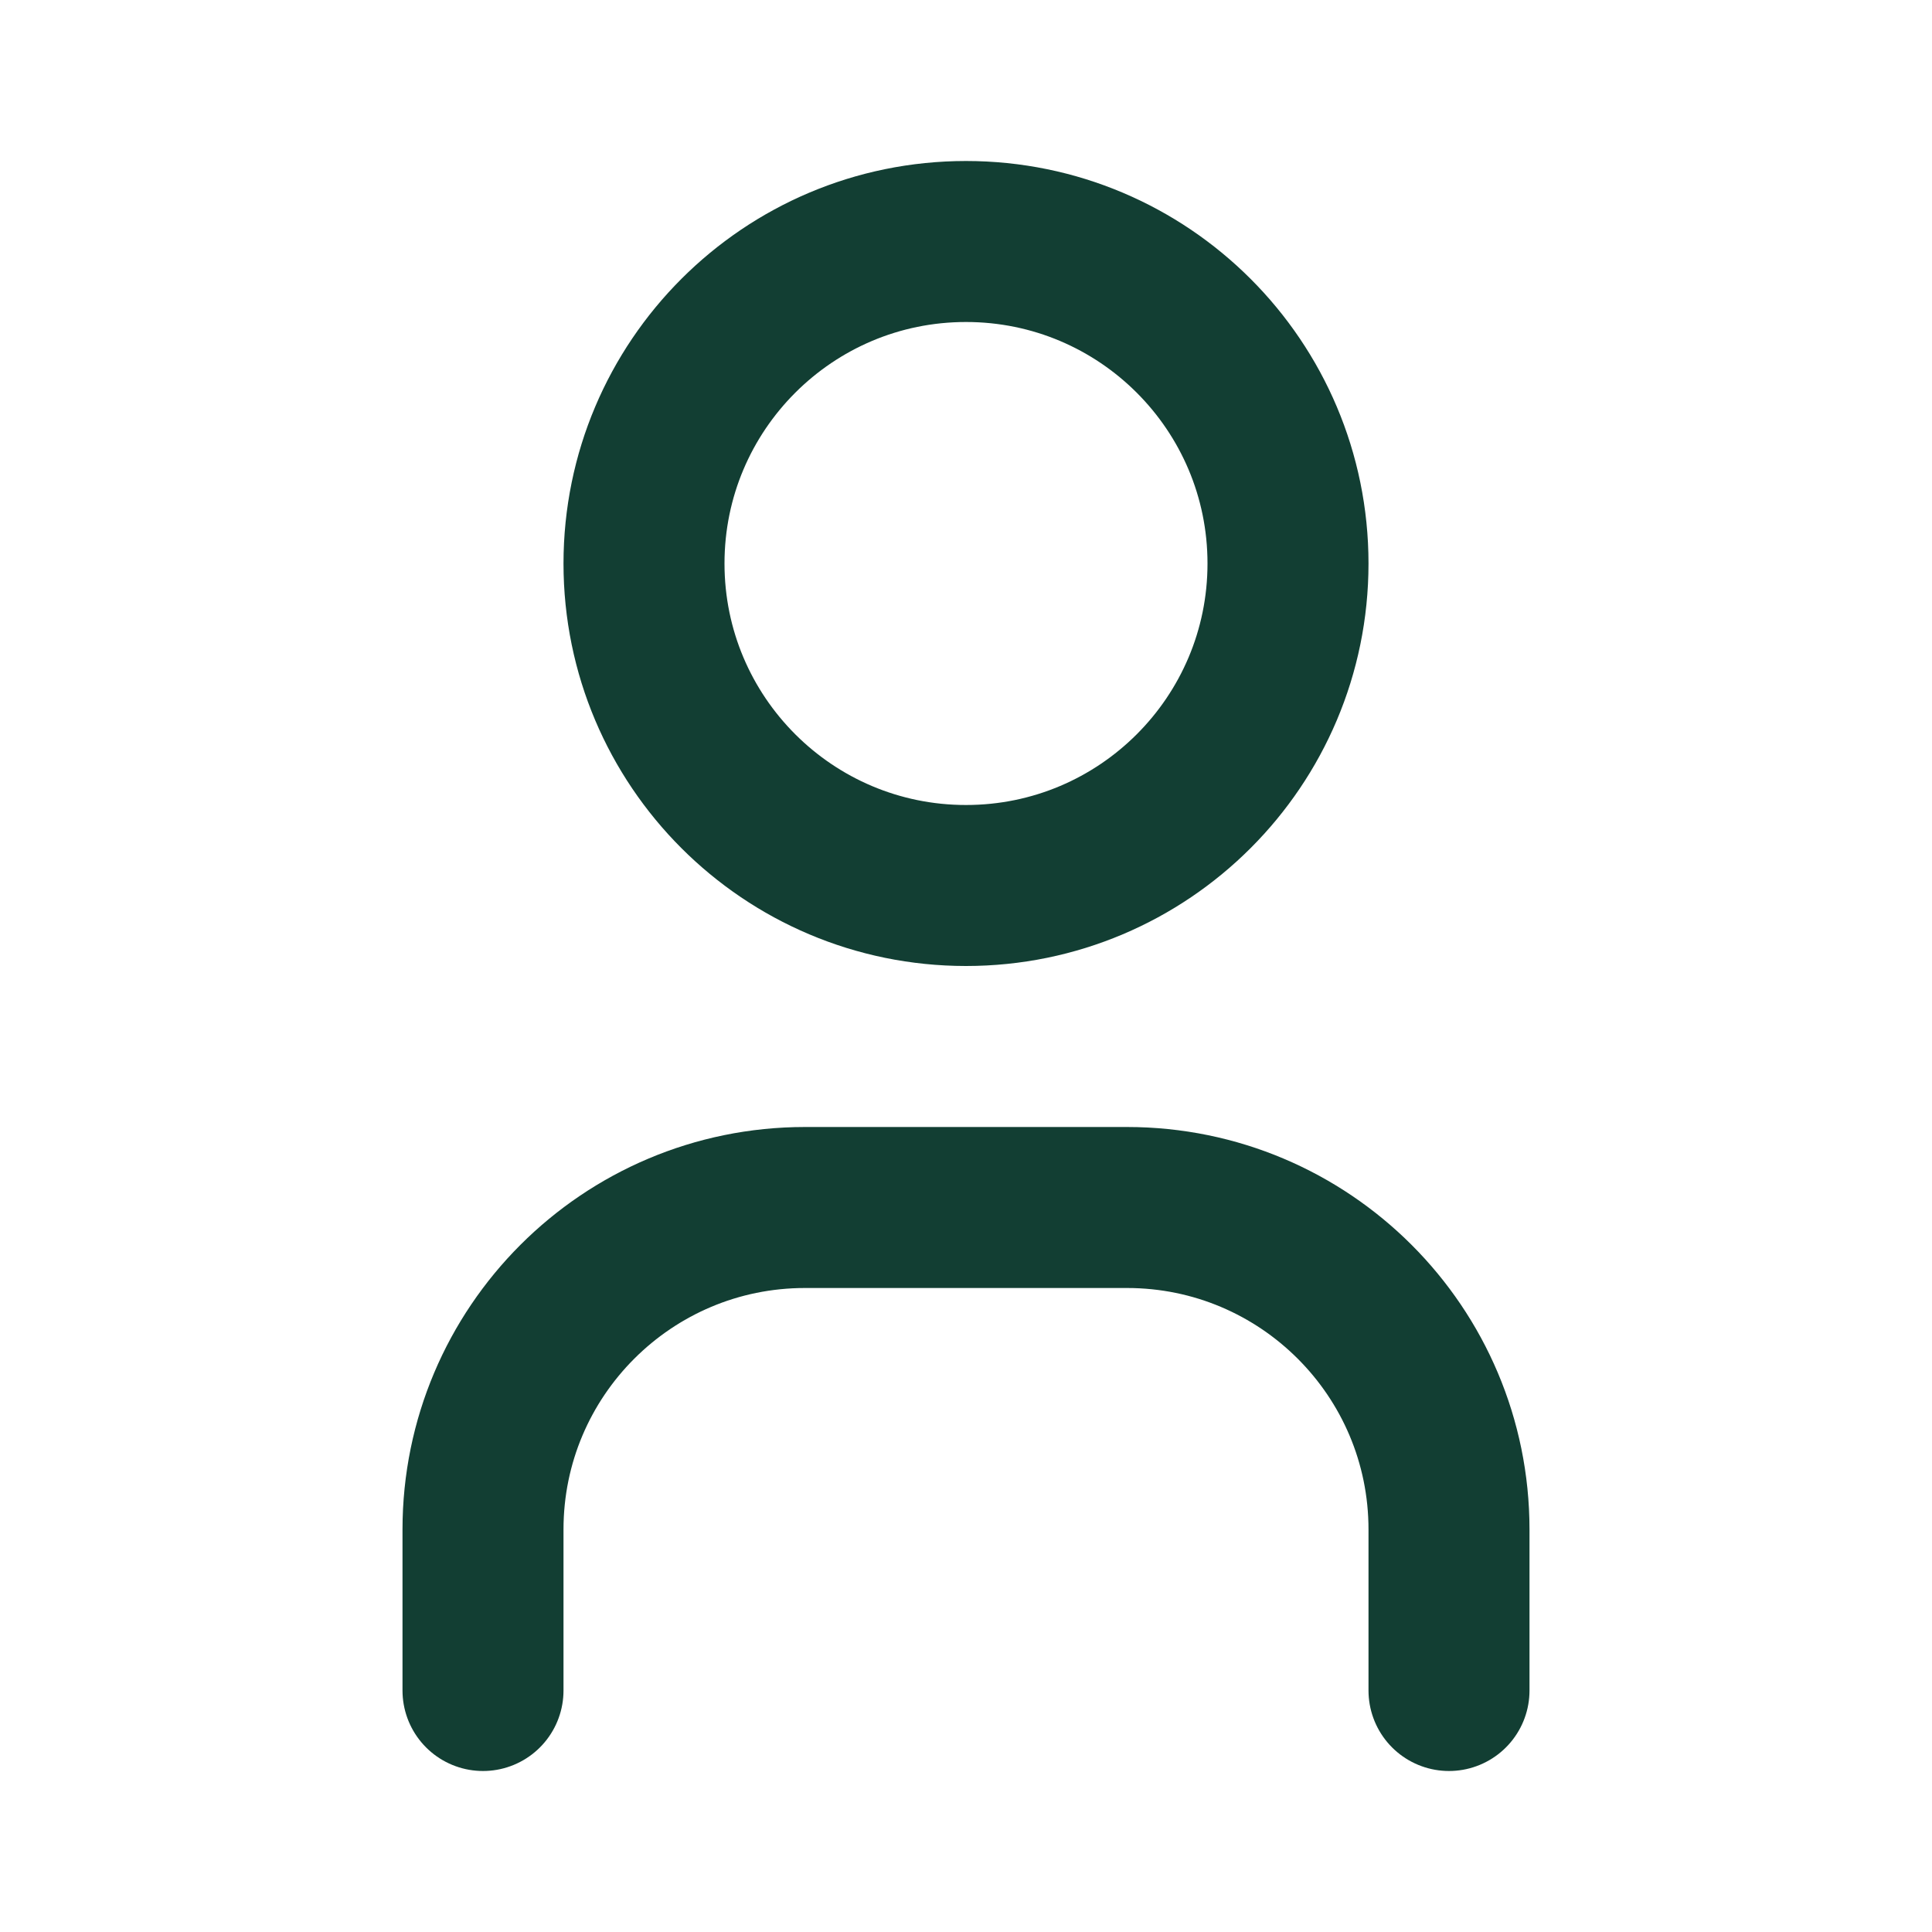
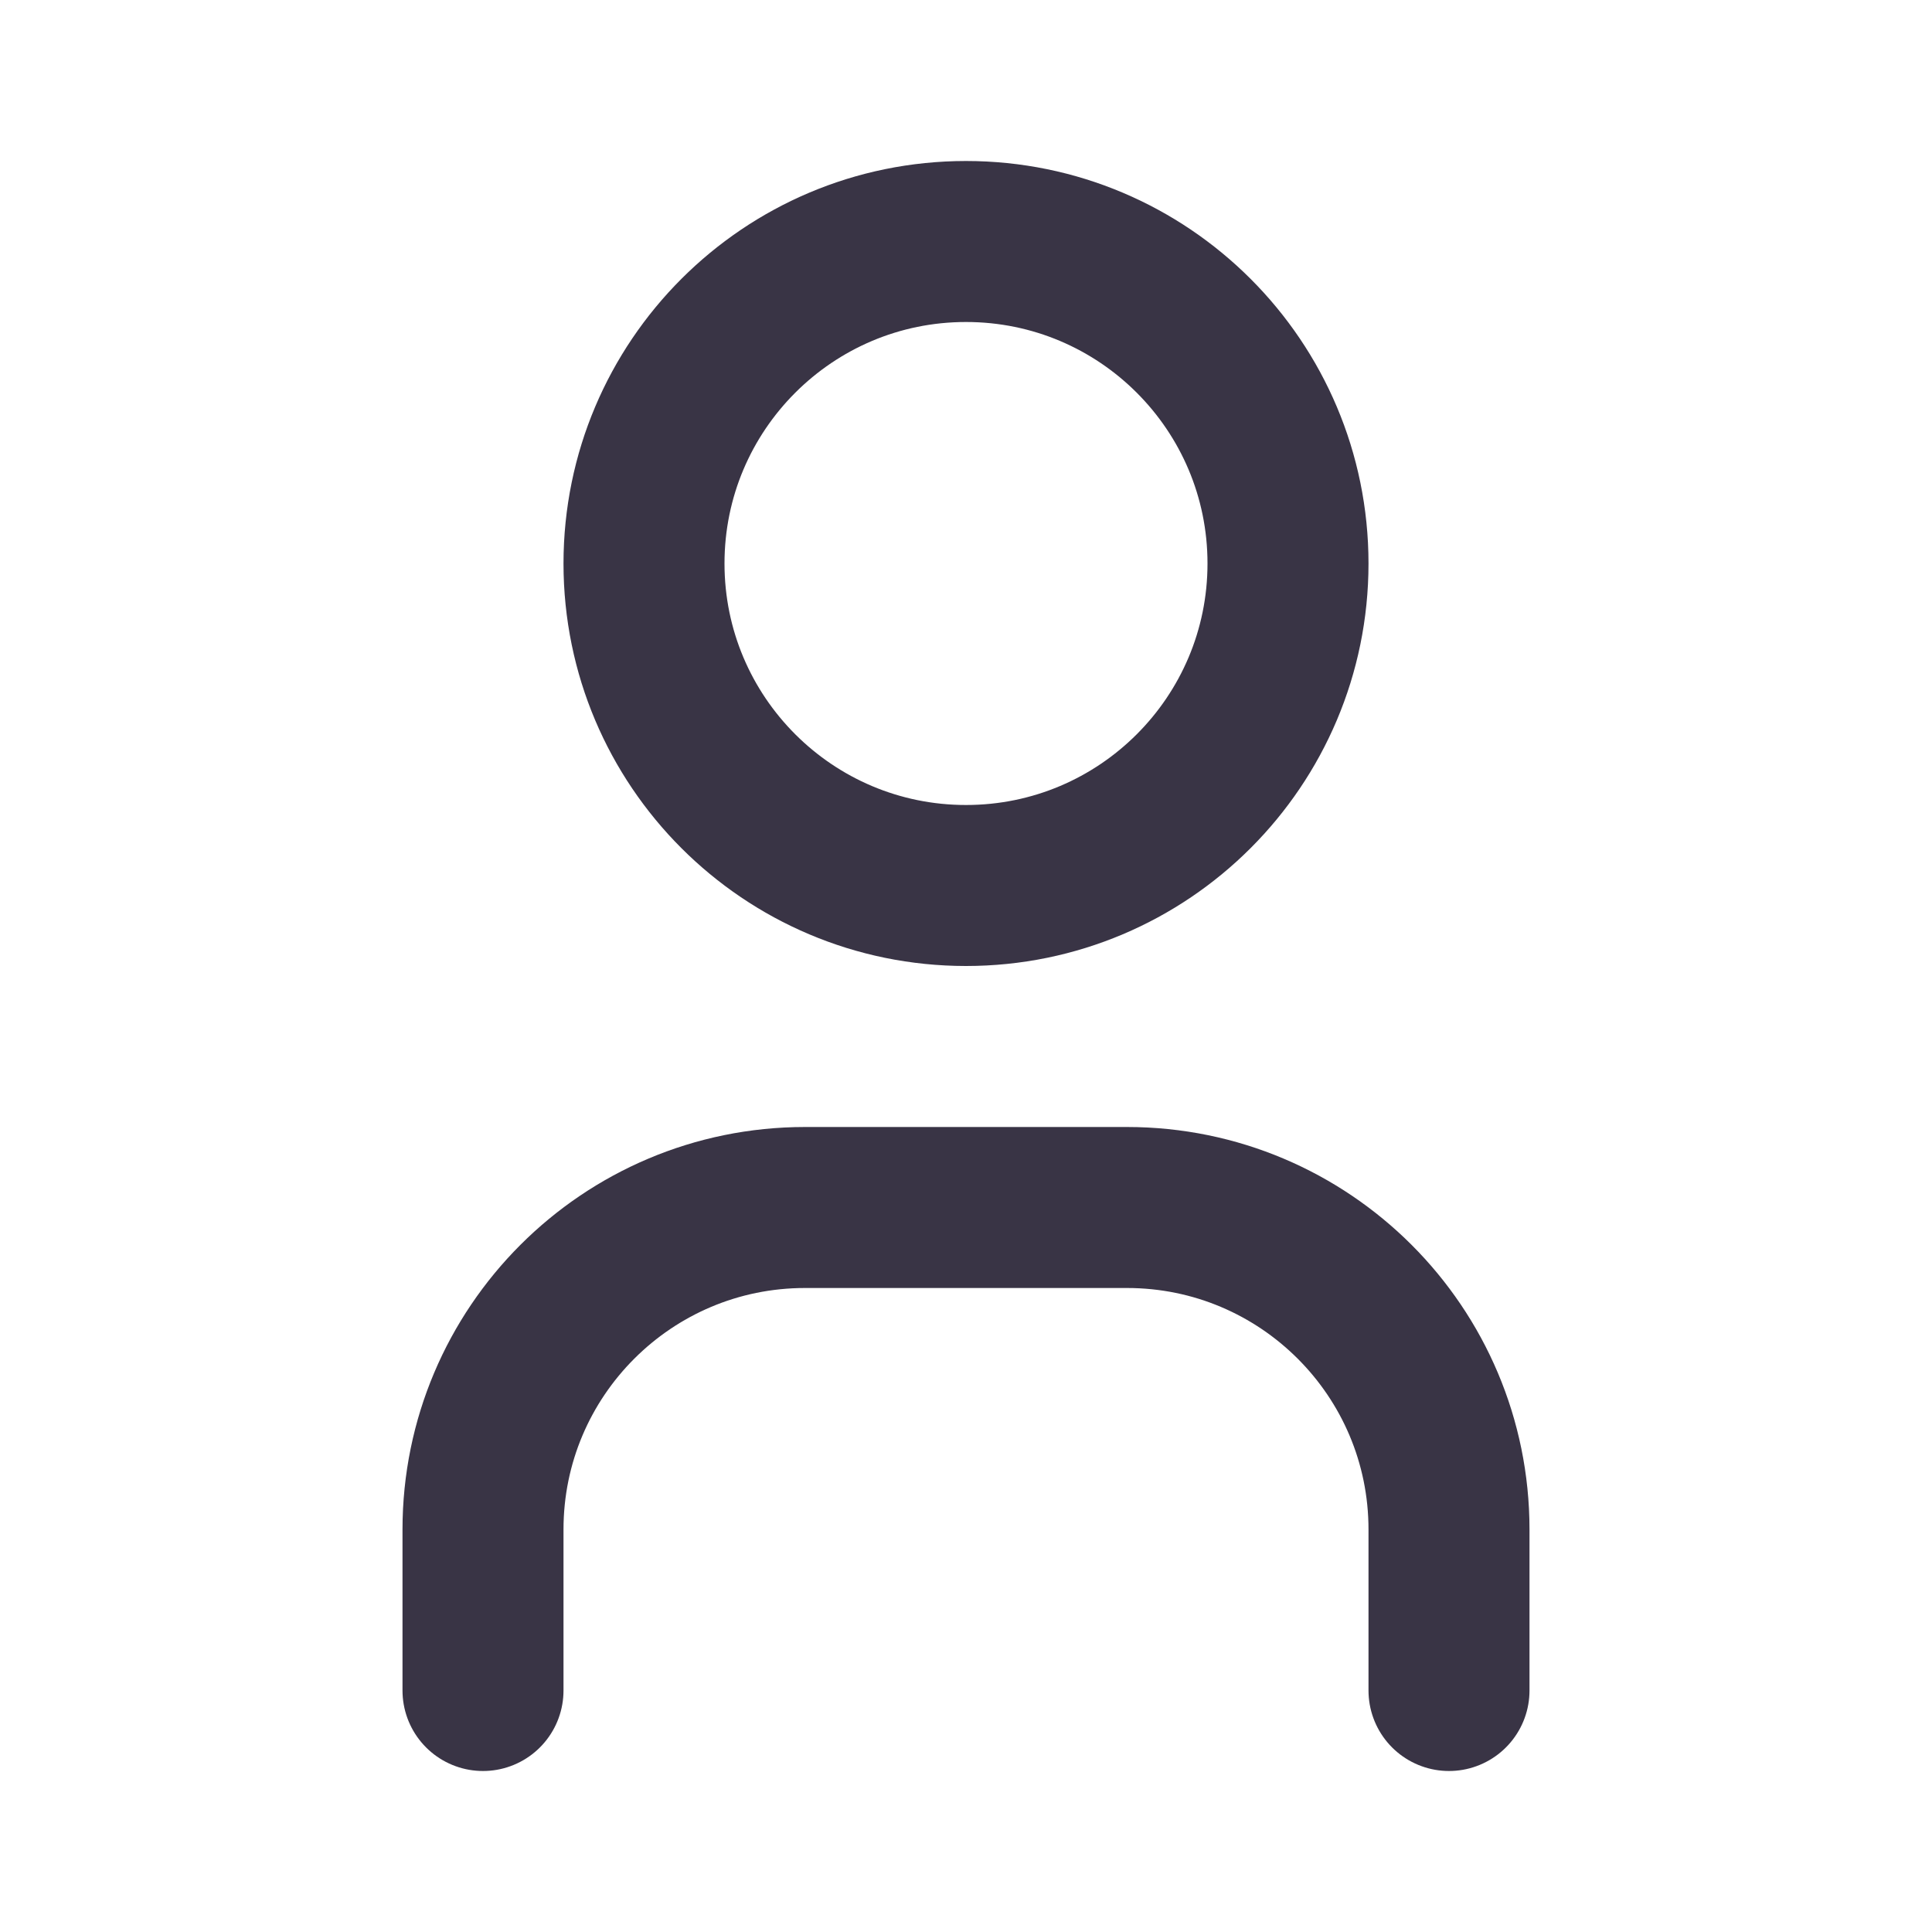
- <svg xmlns="http://www.w3.org/2000/svg" width="24" height="24" viewBox="0 0 24 24" fill="none" stroke="#123e33" stroke-width="2" stroke-linecap="round" stroke-linejoin="round">
+ <svg xmlns="http://www.w3.org/2000/svg" width="24" height="24" viewBox="0 0 24 24" fill="none" stroke="#393445" stroke-width="2" stroke-linecap="round" stroke-linejoin="round">
  <path d="M8 7a4 4 0 1 0 8 0a4 4 0 0 0 -8 0" />
  <path d="M6 21v-2a4 4 0 0 1 4 -4h4a4 4 0 0 1 4 4v2" />
</svg>
